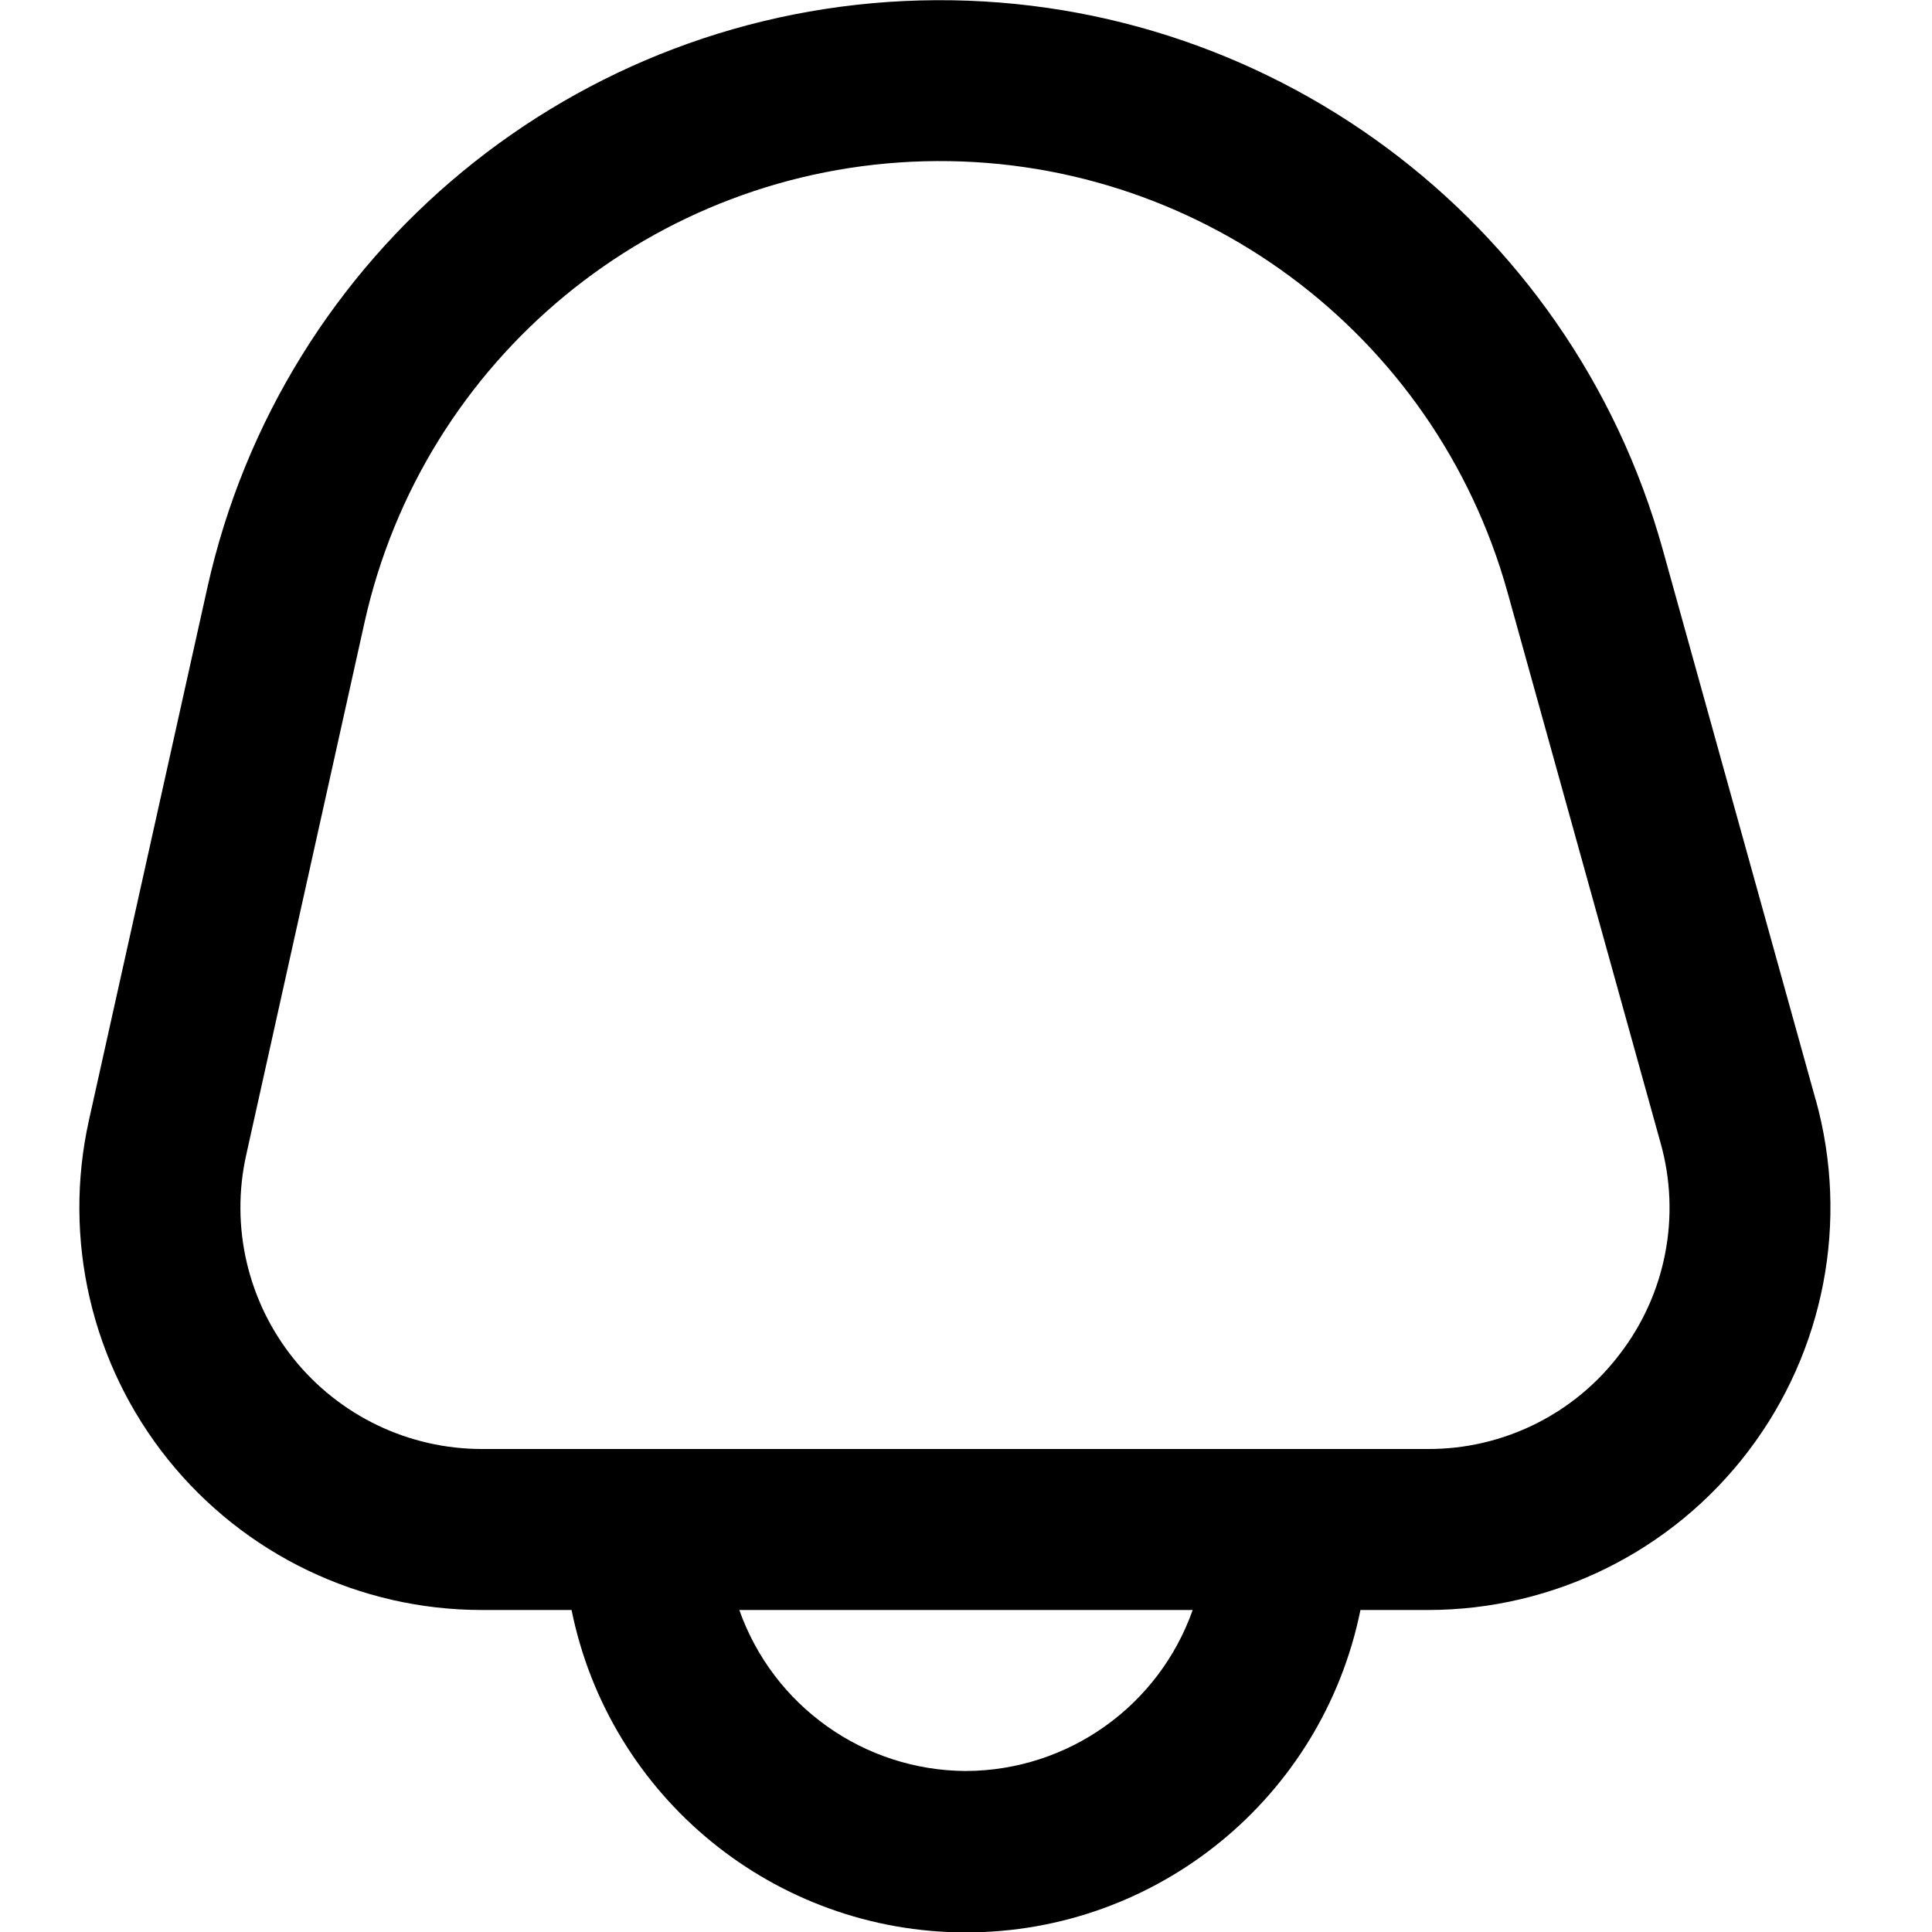
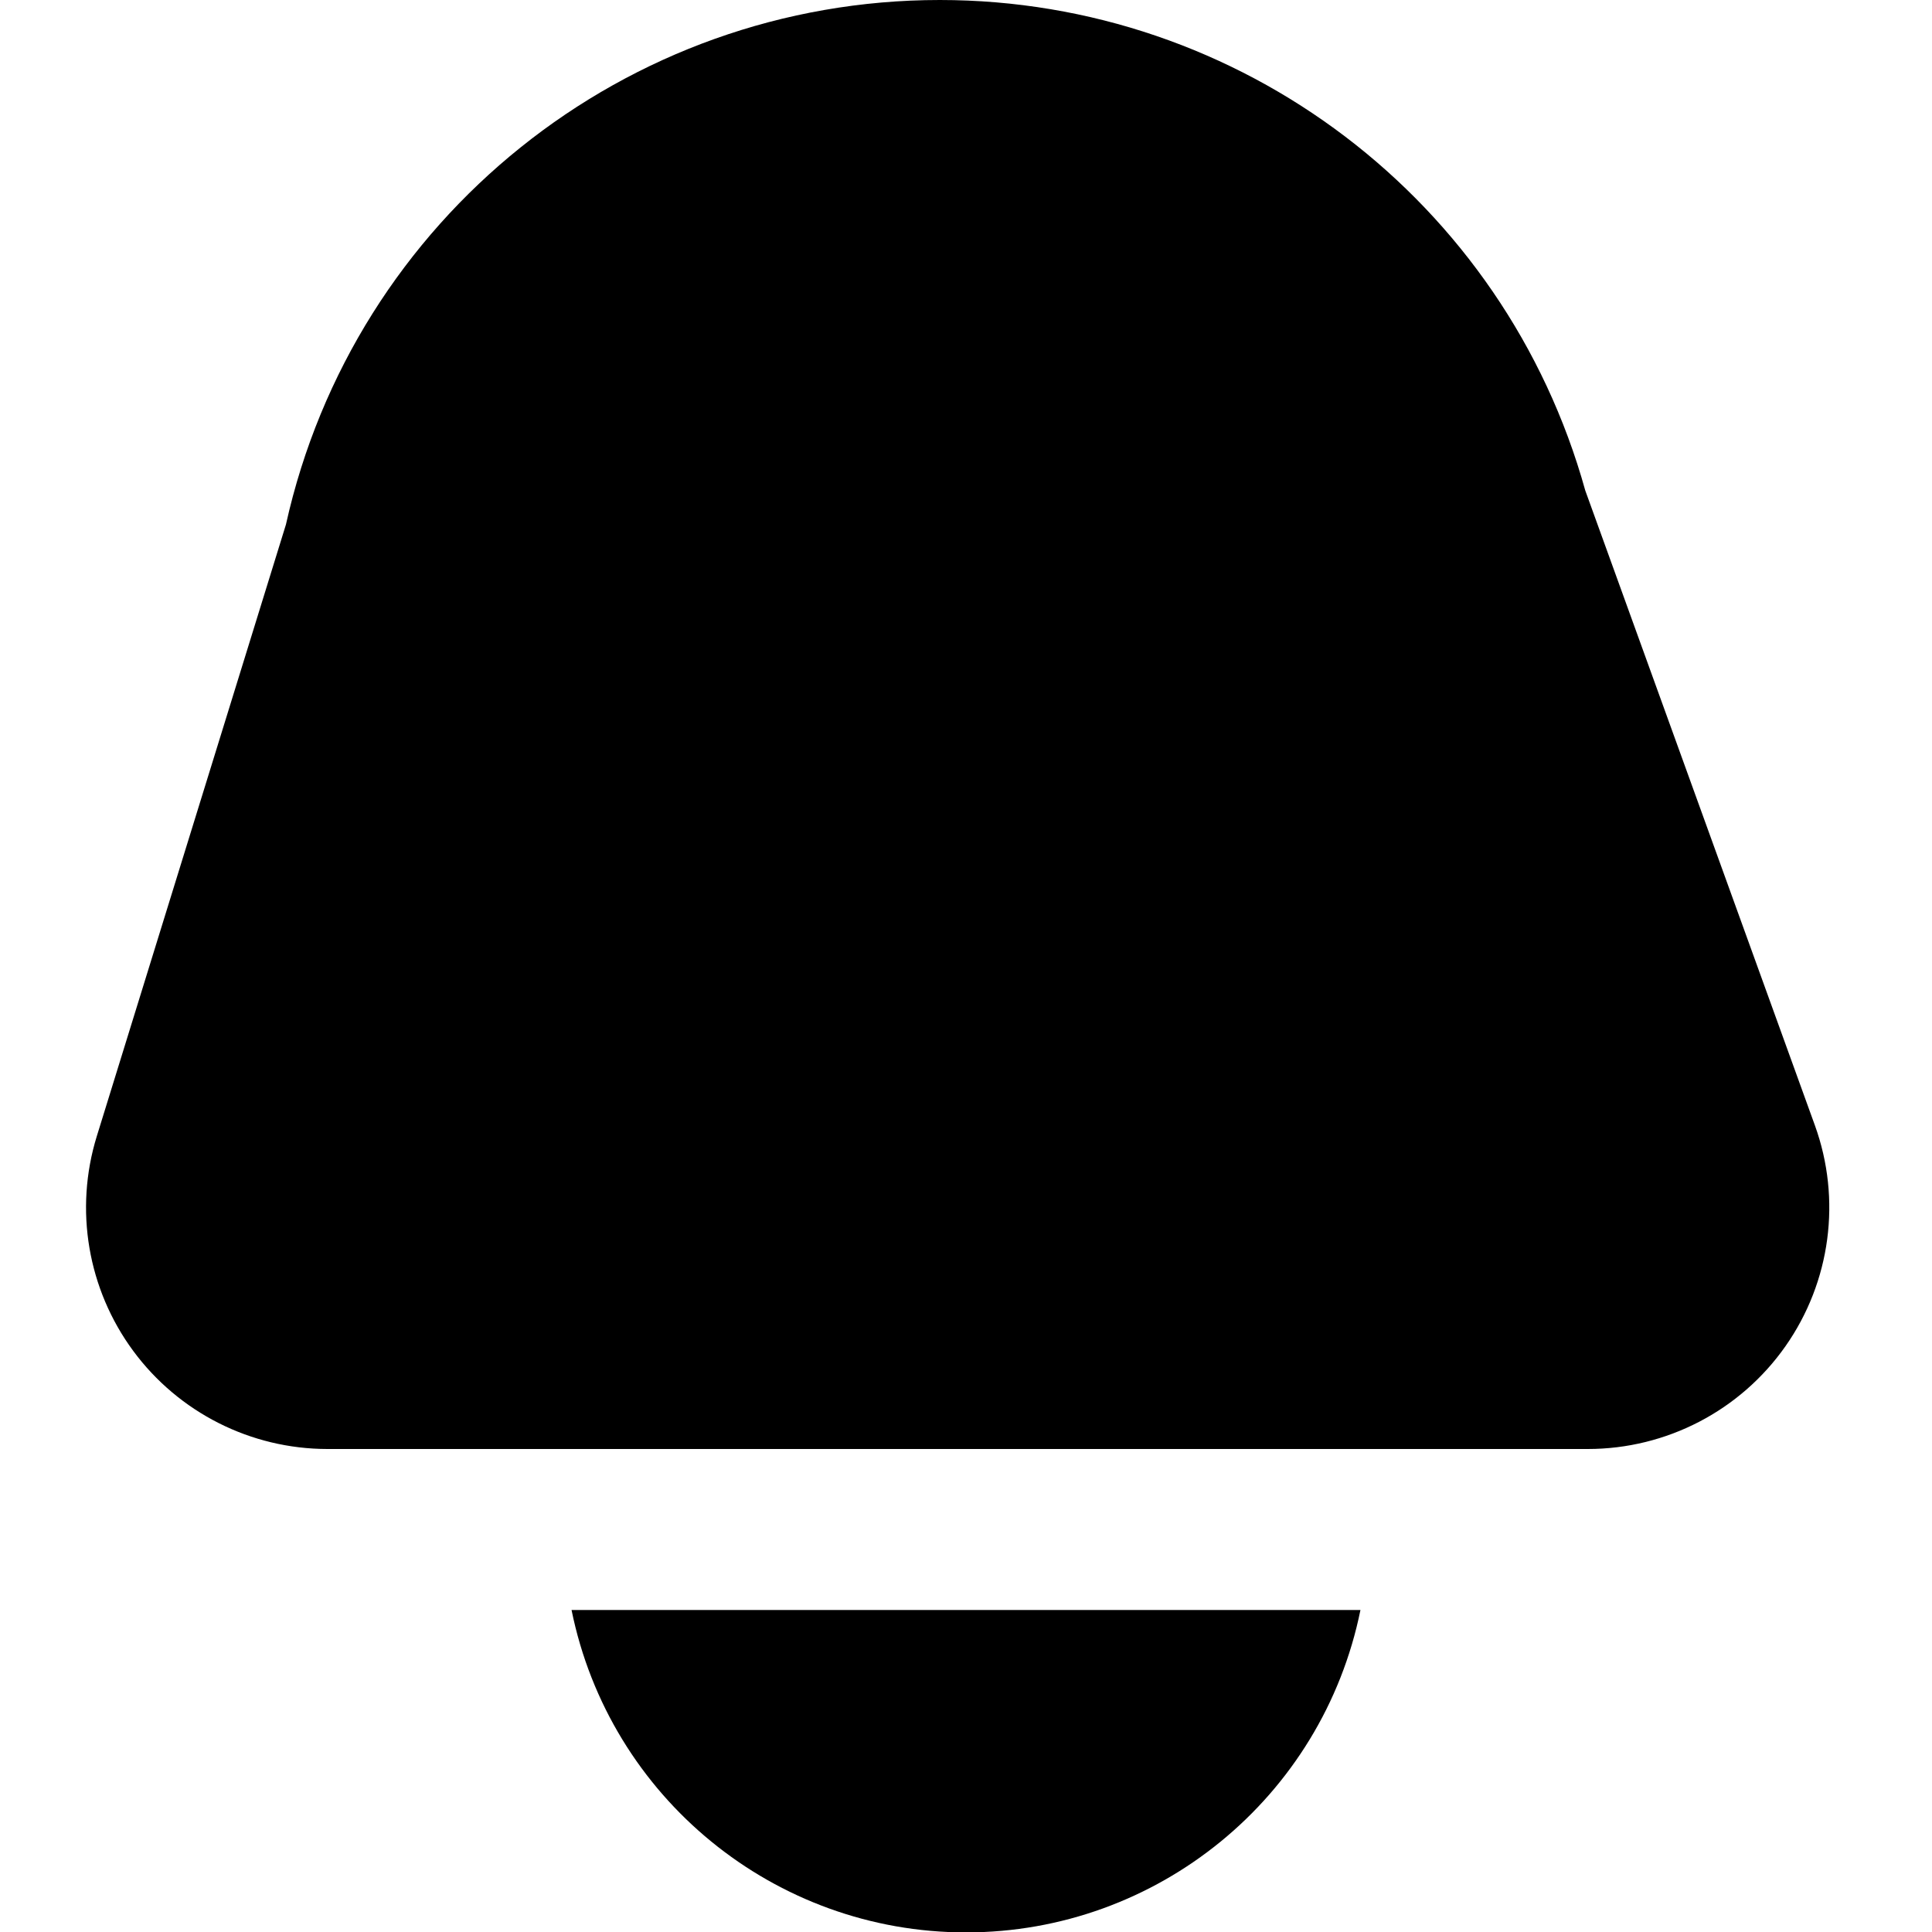
- <svg xmlns="http://www.w3.org/2000/svg" id="Outline" viewBox="0 0 24 24" width="512" height="512">
-   <path d="M22.555,13.662l-1.9-6.836A9.321,9.321,0,0,0,2.576,7.3L1.105,13.915A5,5,0,0,0,5.986,20H7.1a5,5,0,0,0,9.8,0h.838a5,5,0,0,0,4.818-6.338ZM12,22a3,3,0,0,1-2.816-2h5.632A3,3,0,0,1,12,22Zm8.126-5.185A2.977,2.977,0,0,1,17.737,18H5.986a3,3,0,0,1-2.928-3.651l1.47-6.616a7.321,7.321,0,0,1,14.2-.372l1.9,6.836A2.977,2.977,0,0,1,20.126,16.815Z" />
+ <svg xmlns="http://www.w3.org/2000/svg" id="Layer_1" data-name="Layer 1" viewBox="0 0 24 24" width="512" height="512">
+   <path d="M4.068,18H19.724a3,3,0,0,0,2.821-4.021L19.693,6.094A8.323,8.323,0,0,0,11.675,0h0A8.321,8.321,0,0,0,3.552,6.516l-2.35,7.6A3,3,0,0,0,4.068,18Z" />
+   <path d="M7.1,20a5,5,0,0,0,9.8,0Z" />
</svg>
